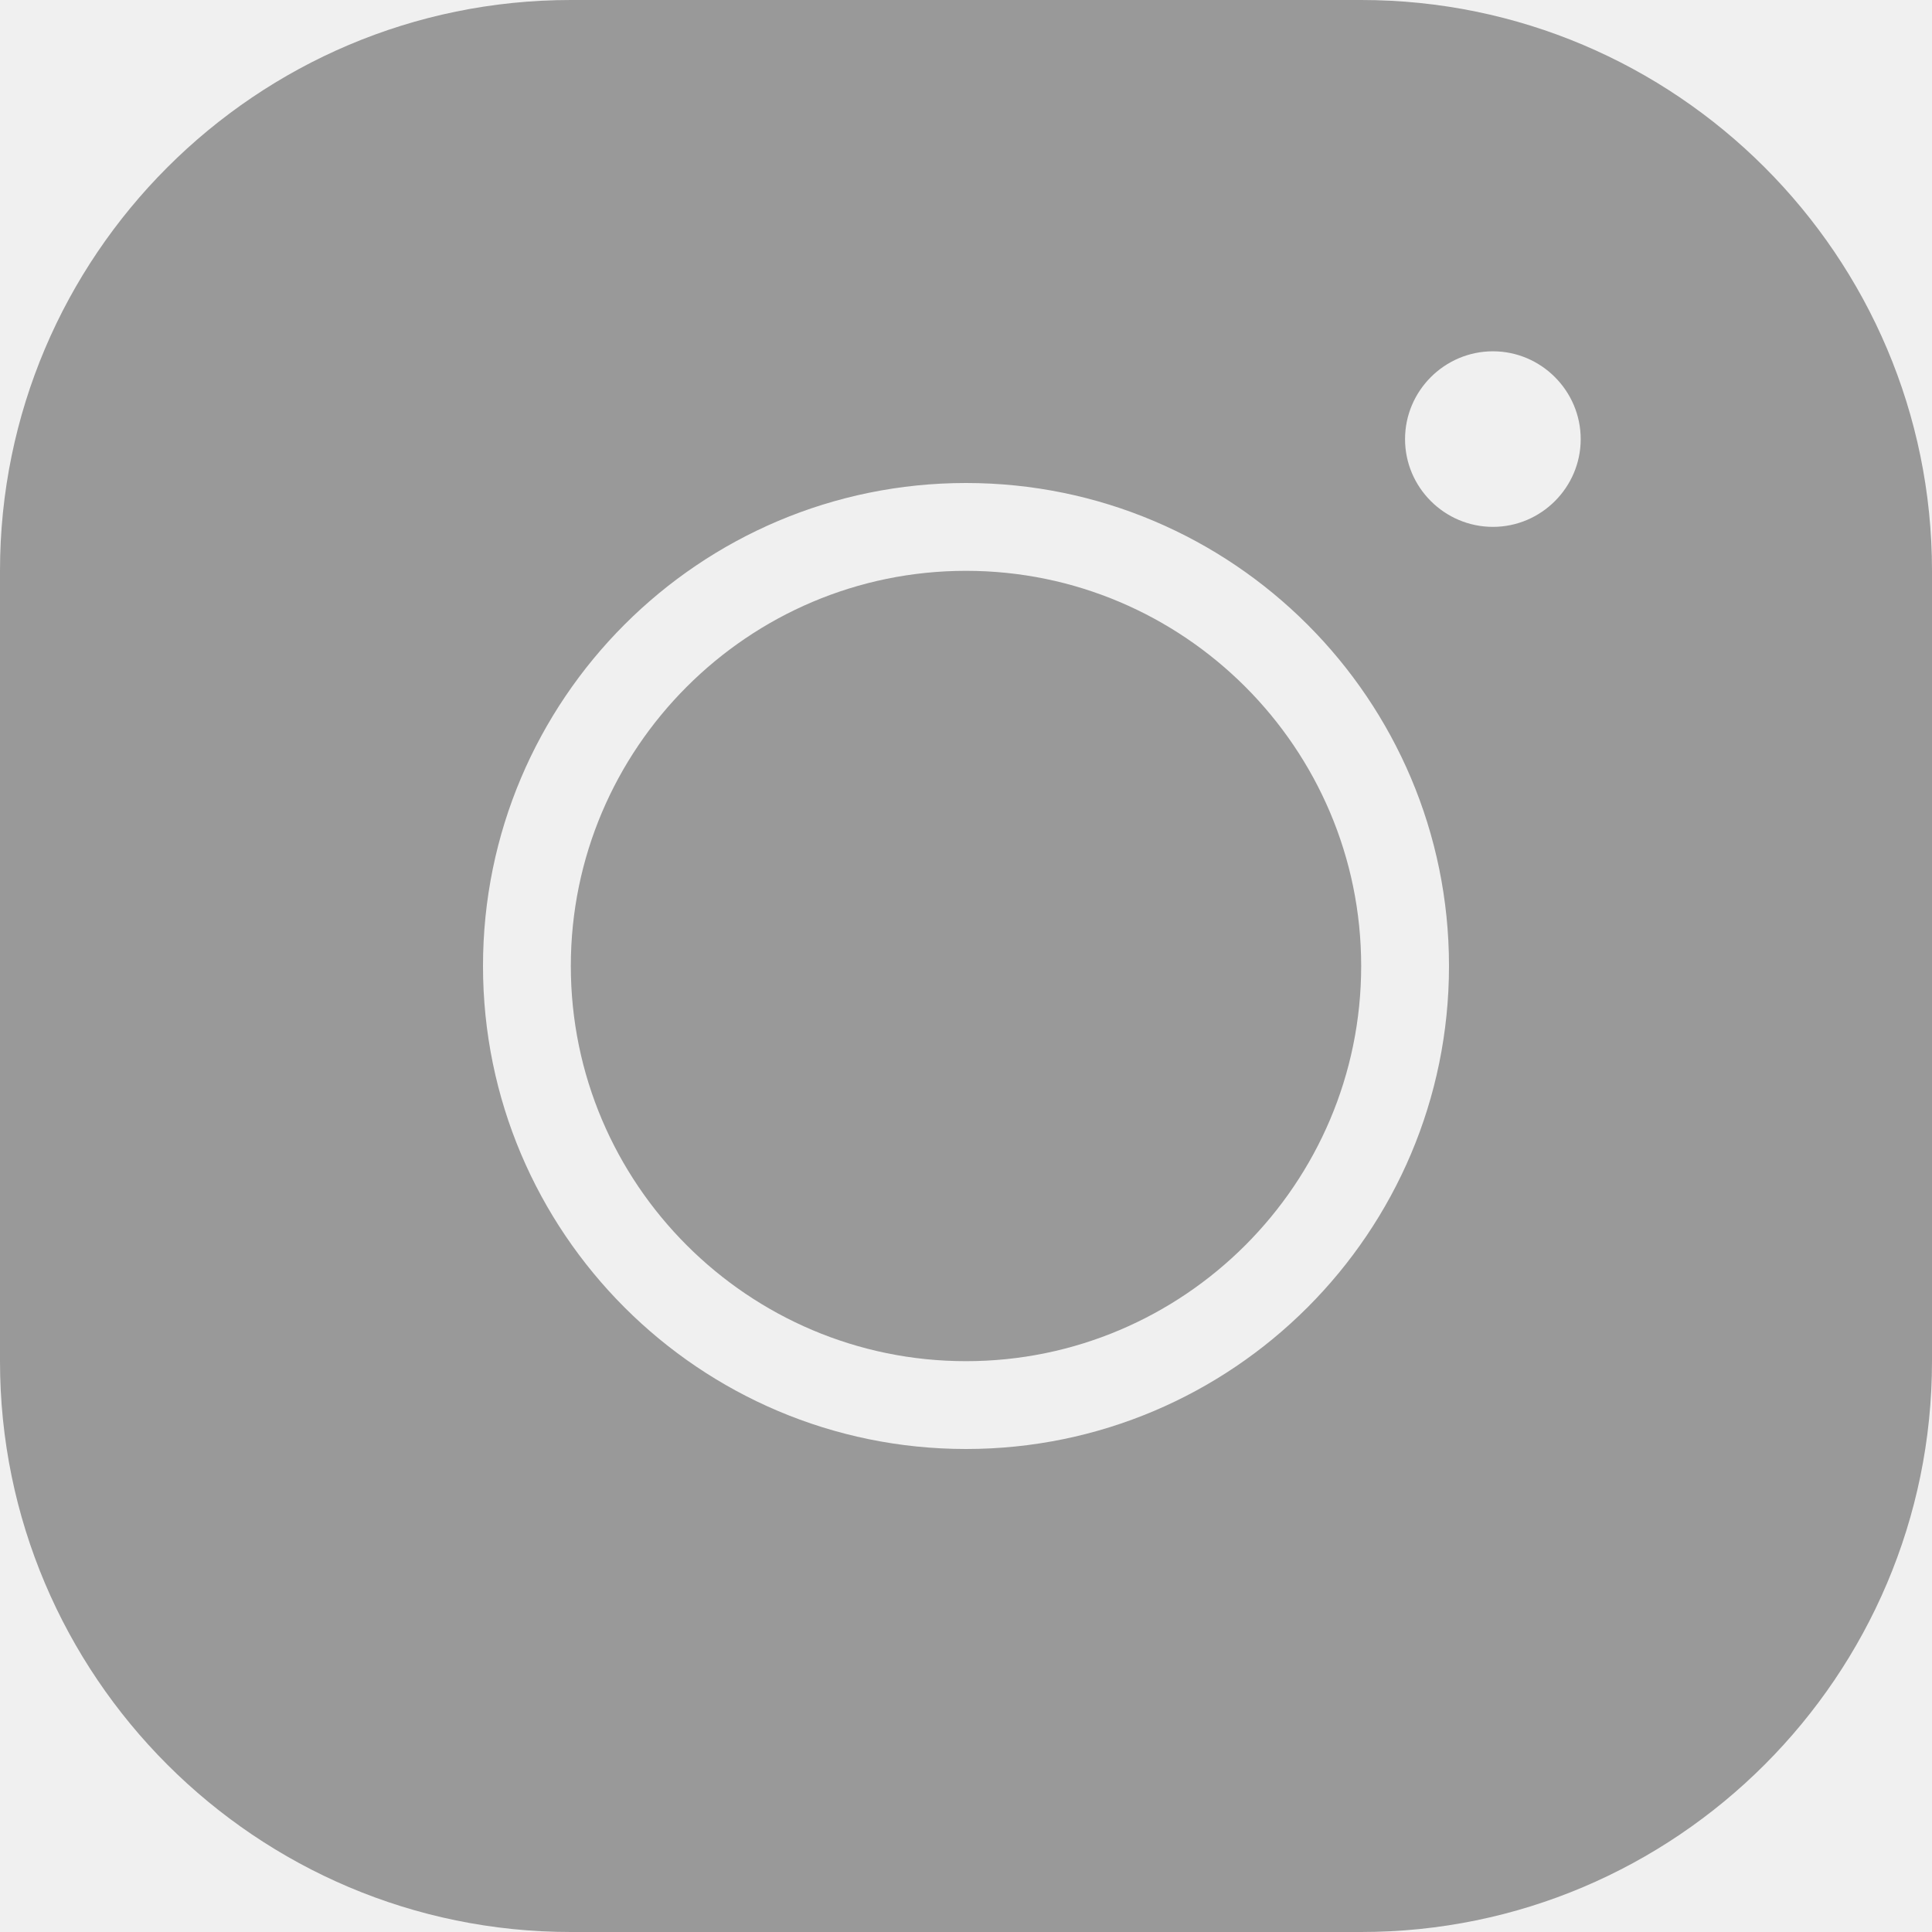
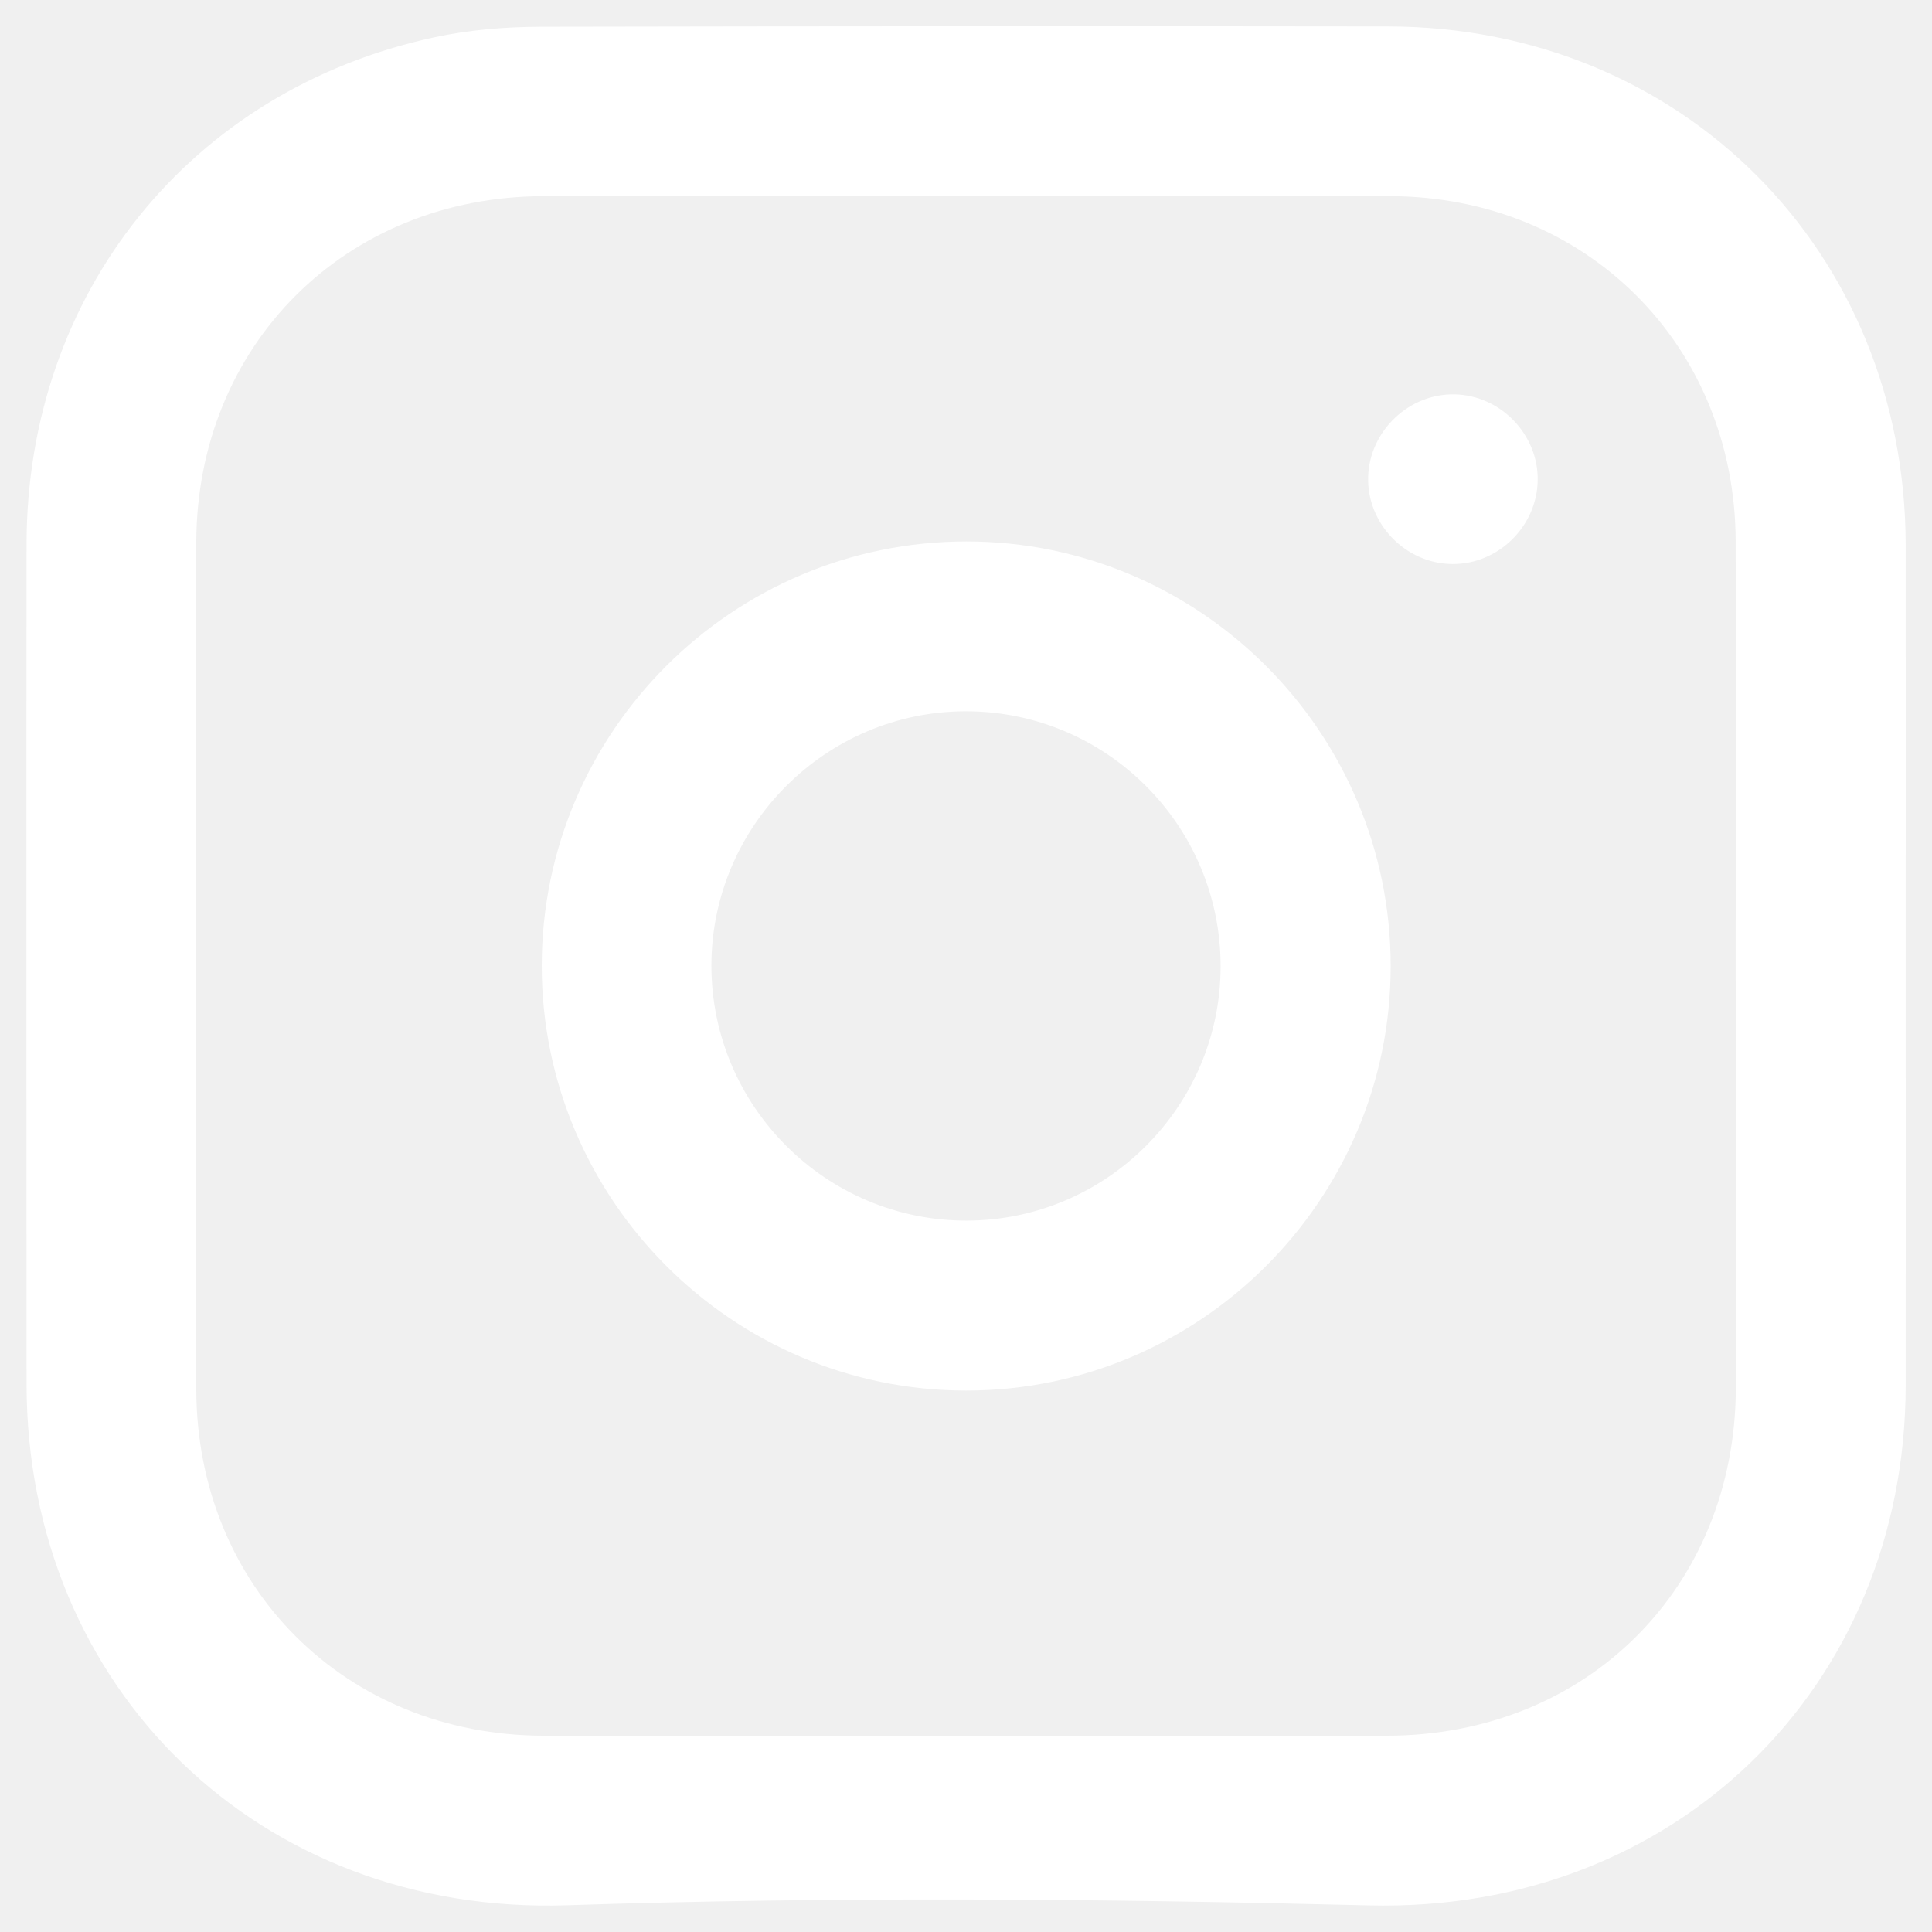
- <svg xmlns="http://www.w3.org/2000/svg" width="24" height="24" viewBox="0 0 24 24" fill="none">
-   <path d="M7.091 0C3.18 0 0 3.18 0 7.091V16.909C0 20.82 3.18 24 7.091 24H16.909C20.82 24 24 20.82 24 16.909V7.091C24 3.18 20.82 0 16.909 0H7.091ZM18.546 4.364C19.145 4.364 19.636 4.855 19.636 5.455C19.636 6.055 19.145 6.545 18.546 6.545C17.945 6.545 17.454 6.055 17.454 5.455C17.454 4.855 17.945 4.364 18.546 4.364ZM12 6C15.311 6 18 8.689 18 12C18 15.311 15.311 18 12 18C8.689 18 6 15.311 6 12C6 8.689 8.689 6 12 6ZM12 7.091C9.295 7.091 7.091 9.295 7.091 12C7.091 14.706 9.295 16.909 12 16.909C14.706 16.909 16.909 14.706 16.909 12C16.909 9.295 14.706 7.091 12 7.091Z" fill="#999999" />
+ <svg xmlns="http://www.w3.org/2000/svg" width="32" height="32" viewBox="0 0 32 32" fill="none">
+   <path d="M16.009 8.968C12.133 8.968 8.975 12.119 8.973 15.993C8.97 19.866 12.126 23.03 15.998 23.032C19.871 23.034 23.032 19.878 23.034 16.007C23.037 12.131 19.881 8.97 16.009 8.968ZM16.014 20.217C13.681 20.222 11.781 18.321 11.783 15.988C11.788 13.677 13.677 11.788 15.988 11.781C18.323 11.776 20.221 13.674 20.217 16.01C20.214 18.323 18.328 20.212 16.014 20.217Z" fill="white" />
+   <path d="M24.096 6.532C23.338 6.515 22.685 7.137 22.661 7.895C22.637 8.673 23.28 9.338 24.058 9.342C24.816 9.347 25.459 8.716 25.469 7.955C25.481 7.197 24.854 6.549 24.096 6.532Z" fill="white" />
+   <path d="M22.995 0.438C18.311 0.431 13.628 0.434 8.943 0.443C8.355 0.446 7.767 0.494 7.194 0.618C3.159 1.485 0.445 4.852 0.44 9.006C0.435 13.646 0.438 18.287 0.44 22.926C0.443 27.966 4.307 31.725 9.395 31.557C13.82 31.41 18.246 31.449 22.672 31.559C27.728 31.686 31.559 27.952 31.564 22.946C31.566 20.634 31.564 18.321 31.564 16.01C31.564 13.682 31.566 11.354 31.564 9.026C31.556 4.158 27.853 0.446 22.995 0.438ZM28.751 22.979C28.746 26.289 26.288 28.746 22.971 28.749C18.318 28.754 13.662 28.754 9.008 28.749C5.725 28.746 3.255 26.282 3.251 23.006C3.246 18.335 3.246 13.665 3.251 8.994C3.253 5.718 5.723 3.254 9.006 3.249C13.676 3.244 18.347 3.244 23.015 3.249C26.269 3.251 28.741 5.718 28.748 8.968C28.753 11.31 28.748 13.653 28.748 15.998C28.753 18.326 28.756 20.654 28.751 22.979Z" fill="white" />
</svg>
